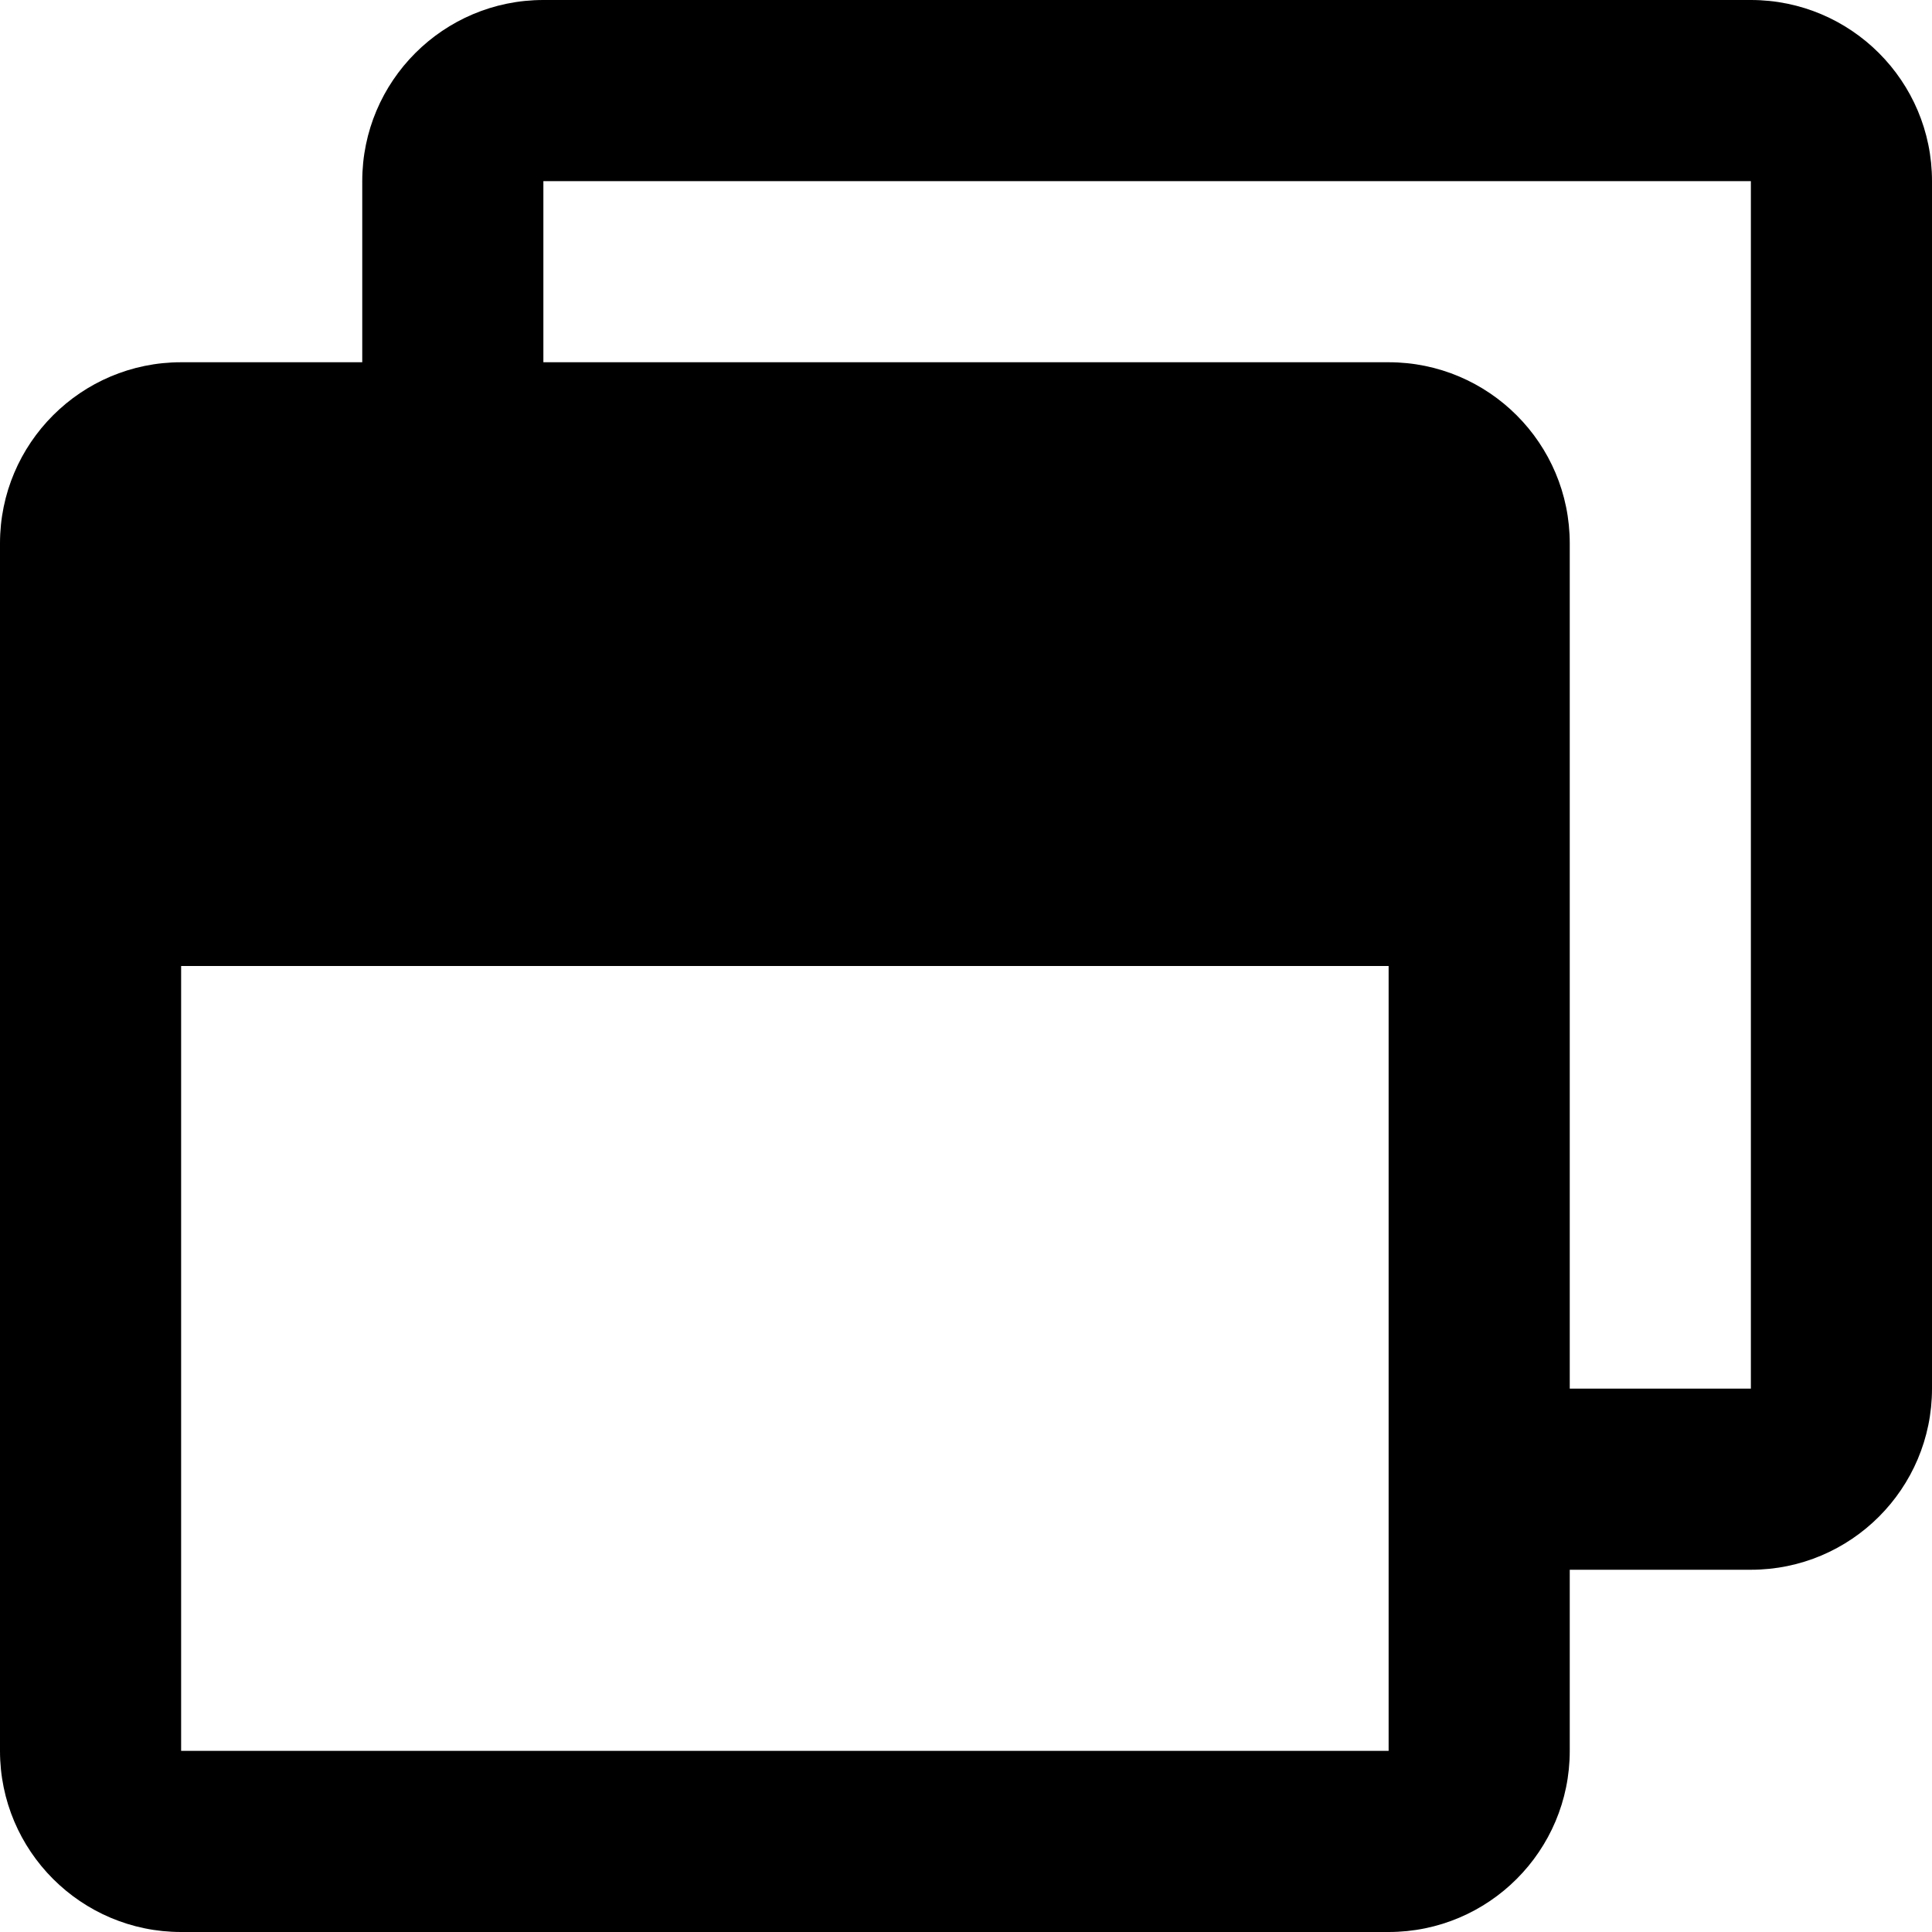
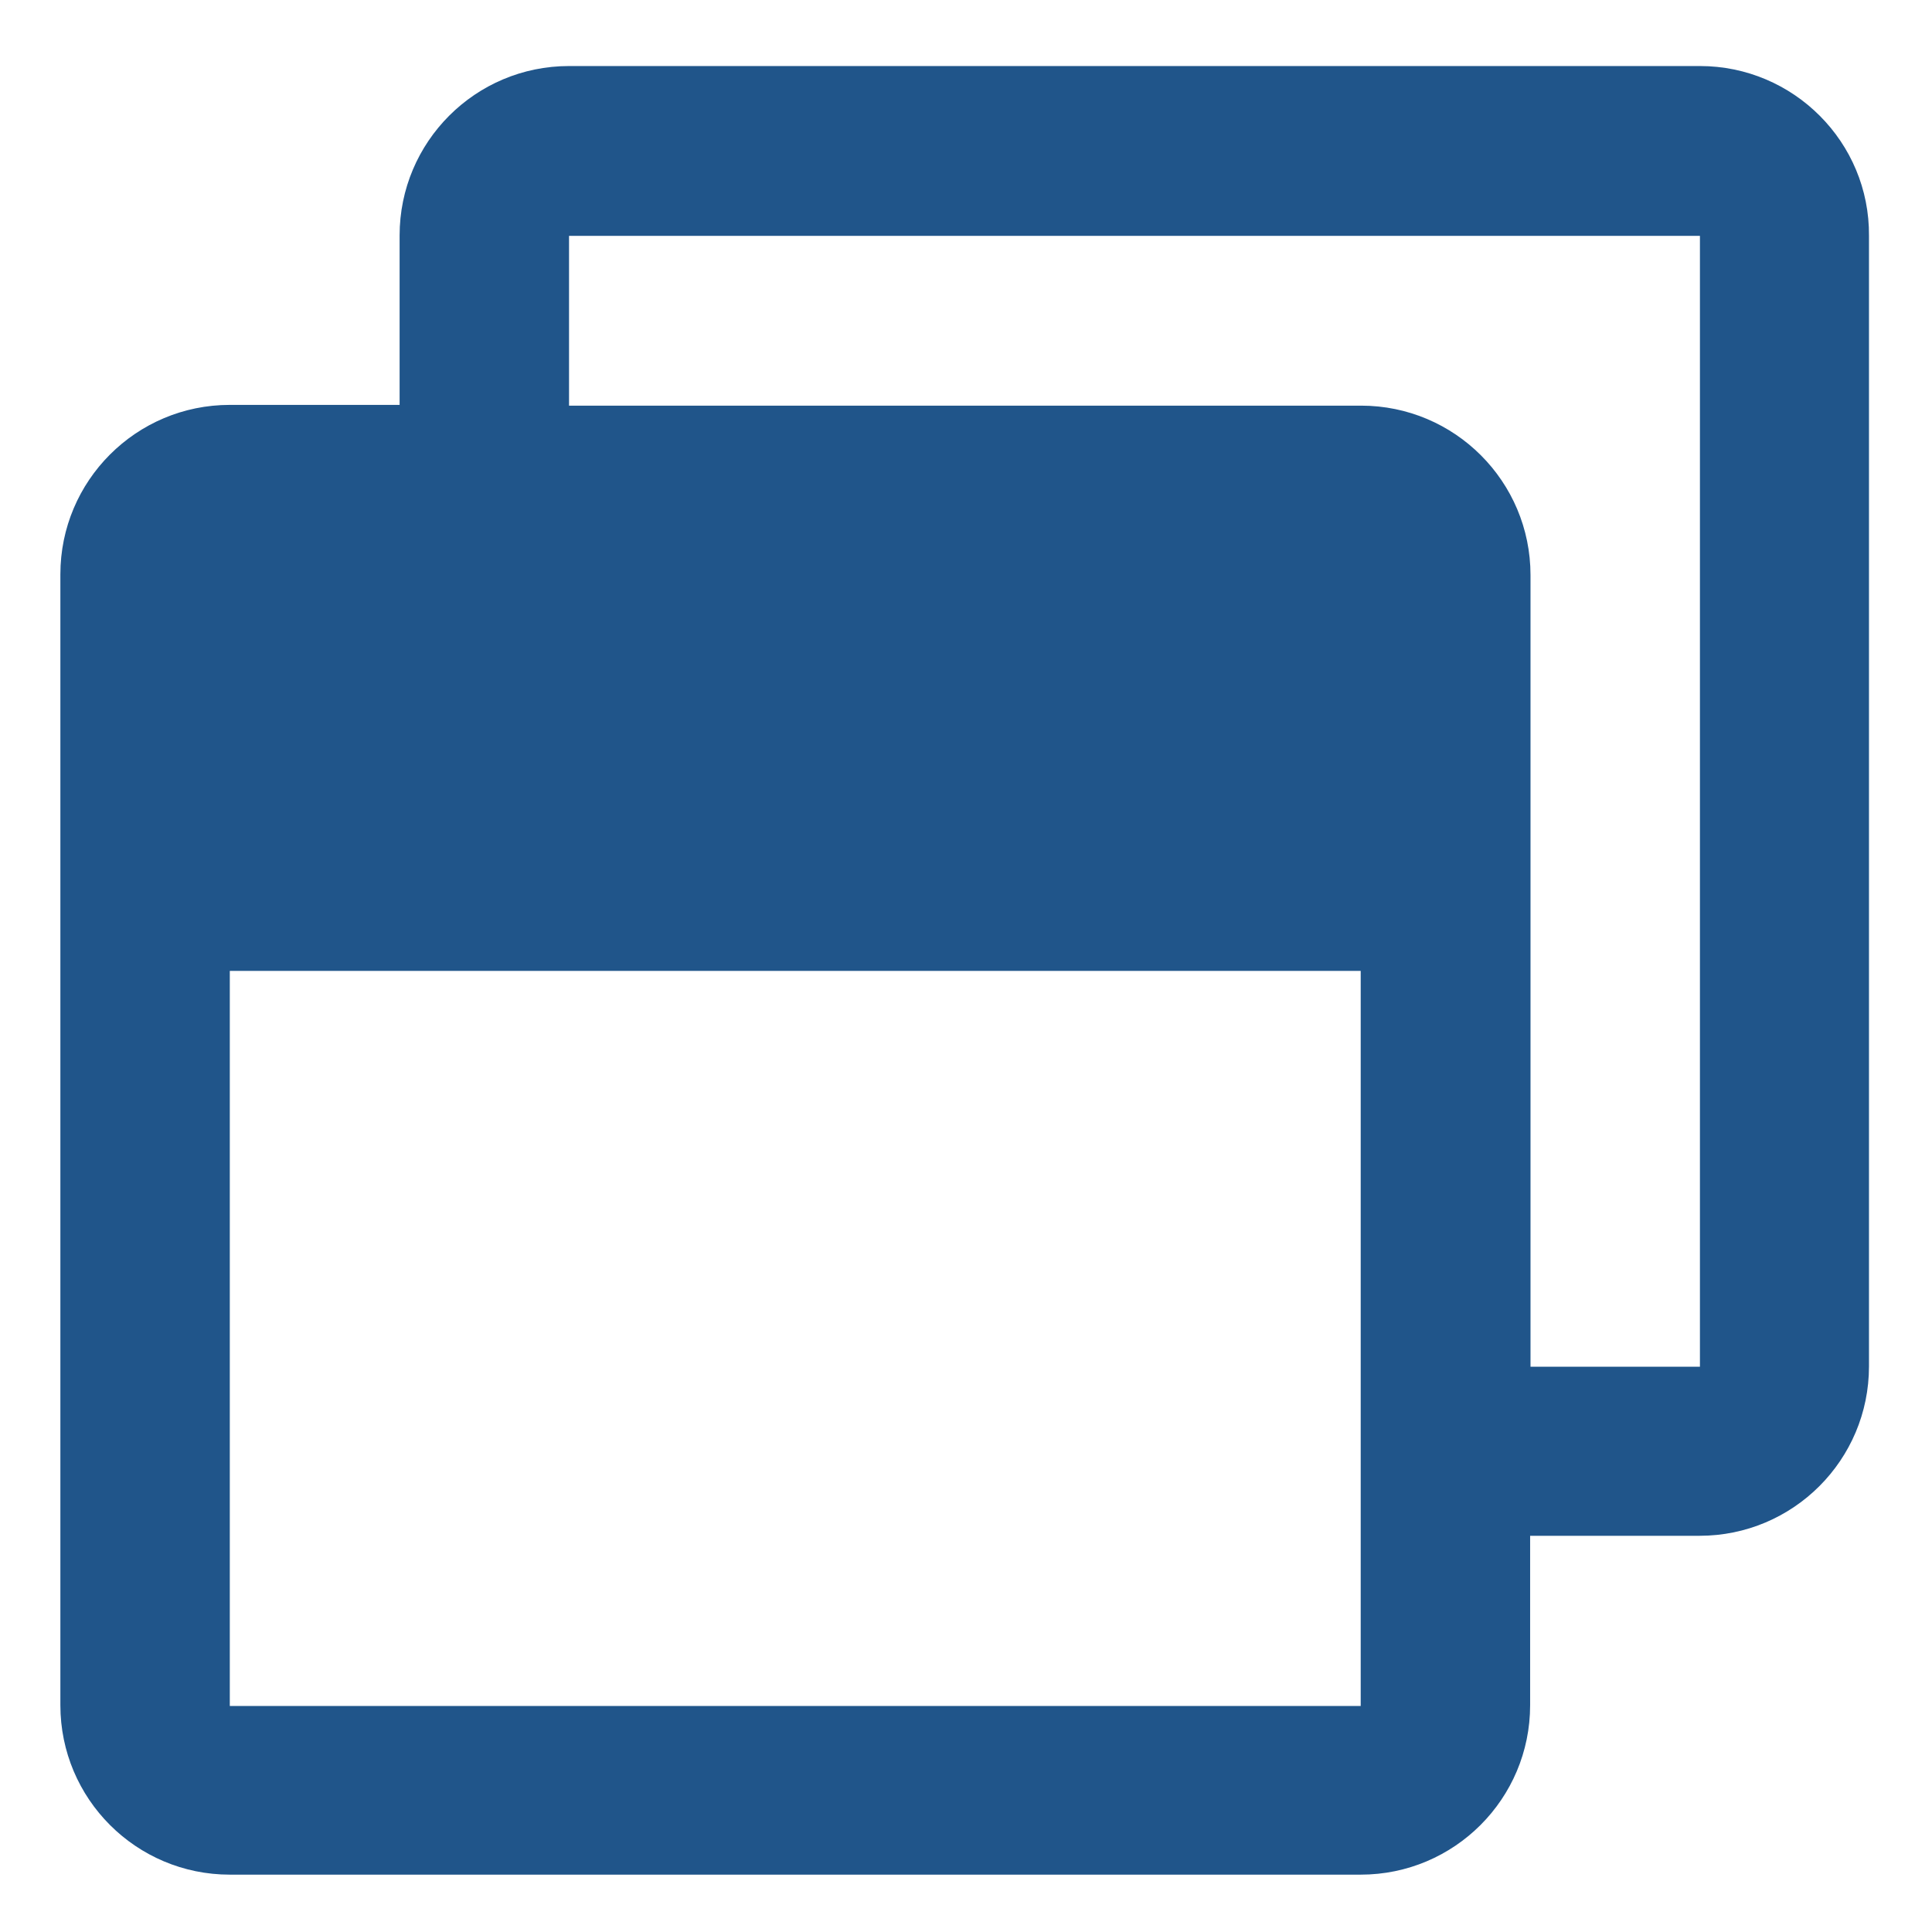
- <svg xmlns="http://www.w3.org/2000/svg" viewBox="0 0 512 512">
-   <path d="M464 0H144c-26.5 0-48 21.5-48 48v48H48c-26.5 0-48 21.5-48 48v320c0 26.5 21.5 48 48 48h320c26.5 0 48-21.5 48-48v-48h48c26.5 0 48-21.5 48-48V48c0-26.5-21.5-48-48-48zm-96 464H48V256h320v208zm96-96h-48V144c0-26.5-21.5-48-48-48H144V48h320v320z" />
+ <svg xmlns="http://www.w3.org/2000/svg" version="1.1" id="Calque_1" x="0px" y="0px" viewBox="0 0 512 512" style="enable-background:new 0 0 512 512;" xml:space="preserve">
+   <style type="text/css">
+ 	.st0{fill:#20558A;}
+ </style>
+   <path class="st0" d="M450.5,17.5H150.8c-24.8,0-44.9,20.1-44.9,44.9v44.9H60.9c-24.8,0-44.9,20.1-44.9,44.9v299.7  c0,24.8,20.1,44.9,44.9,44.9h299.7c24.8,0,44.9-20.1,44.9-44.9v-44.9h44.9c24.8,0,44.9-20.1,44.9-44.9V62.5  C495.5,37.7,475.3,17.5,450.5,17.5z M360.6,452.1H60.9V257.3h299.7V452.1z M450.5,362.2h-44.9V152.4c0-24.8-20.1-44.9-44.9-44.9  H150.8V62.5h299.7V362.2z" />
</svg>
